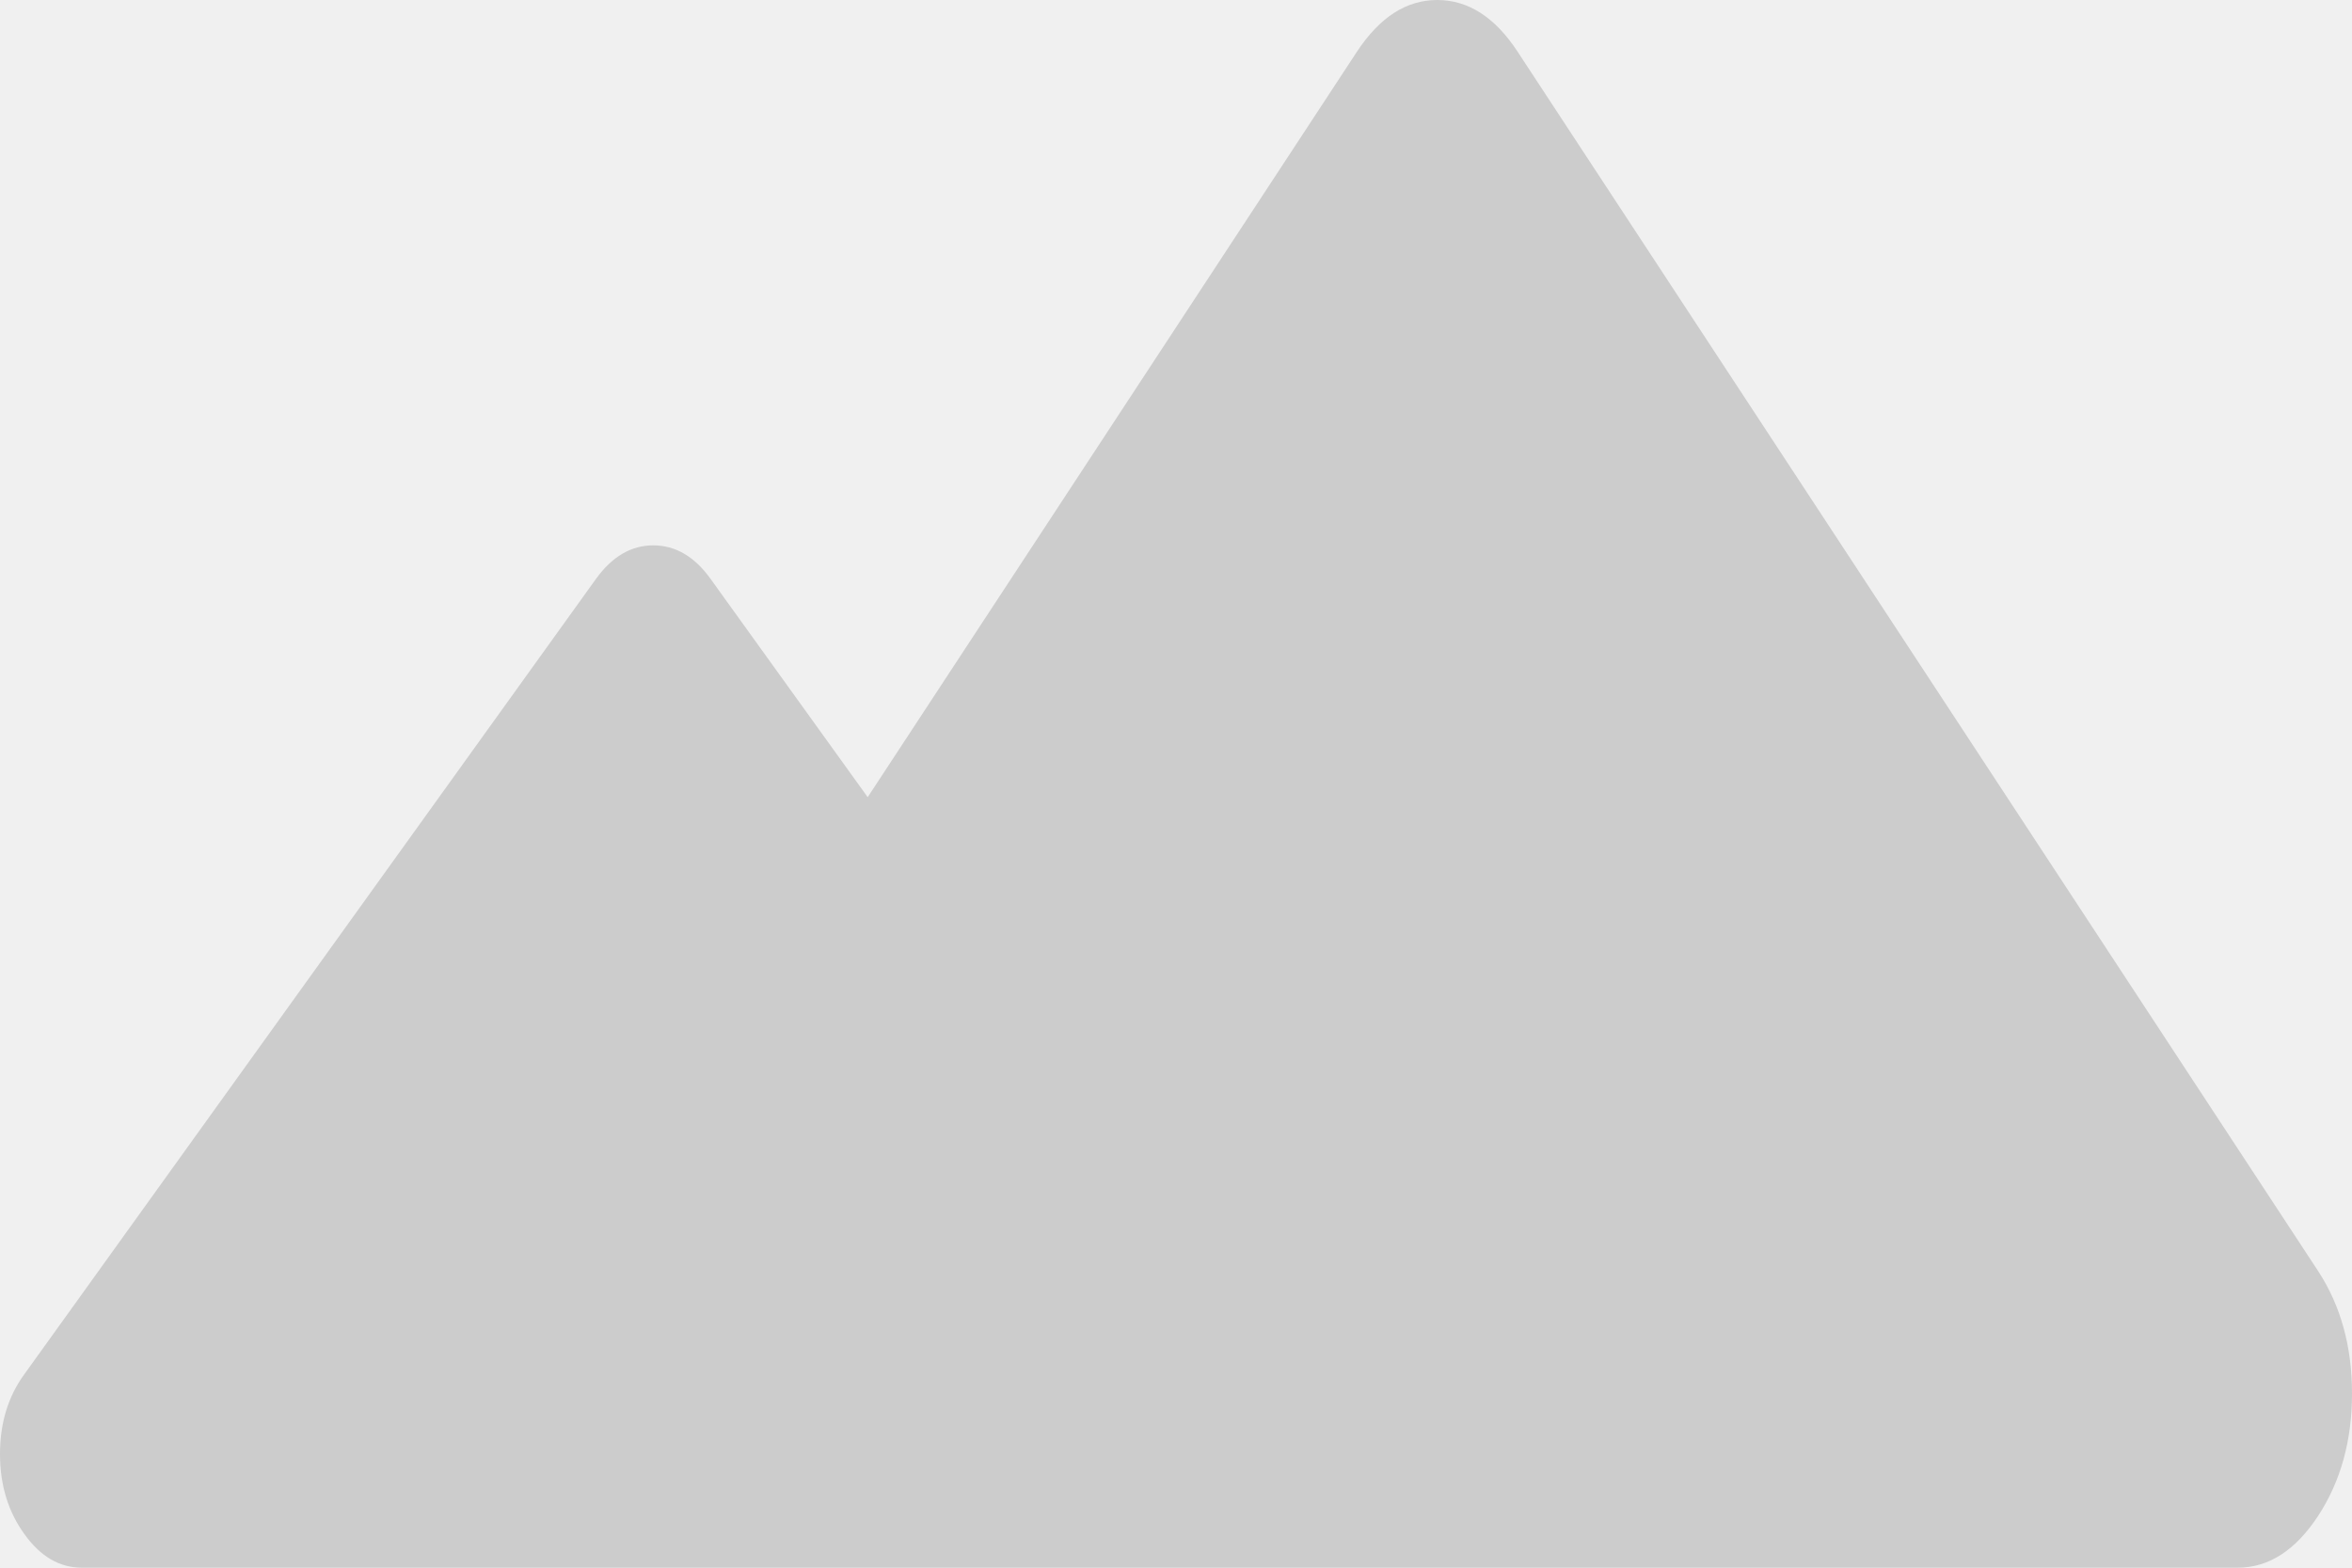
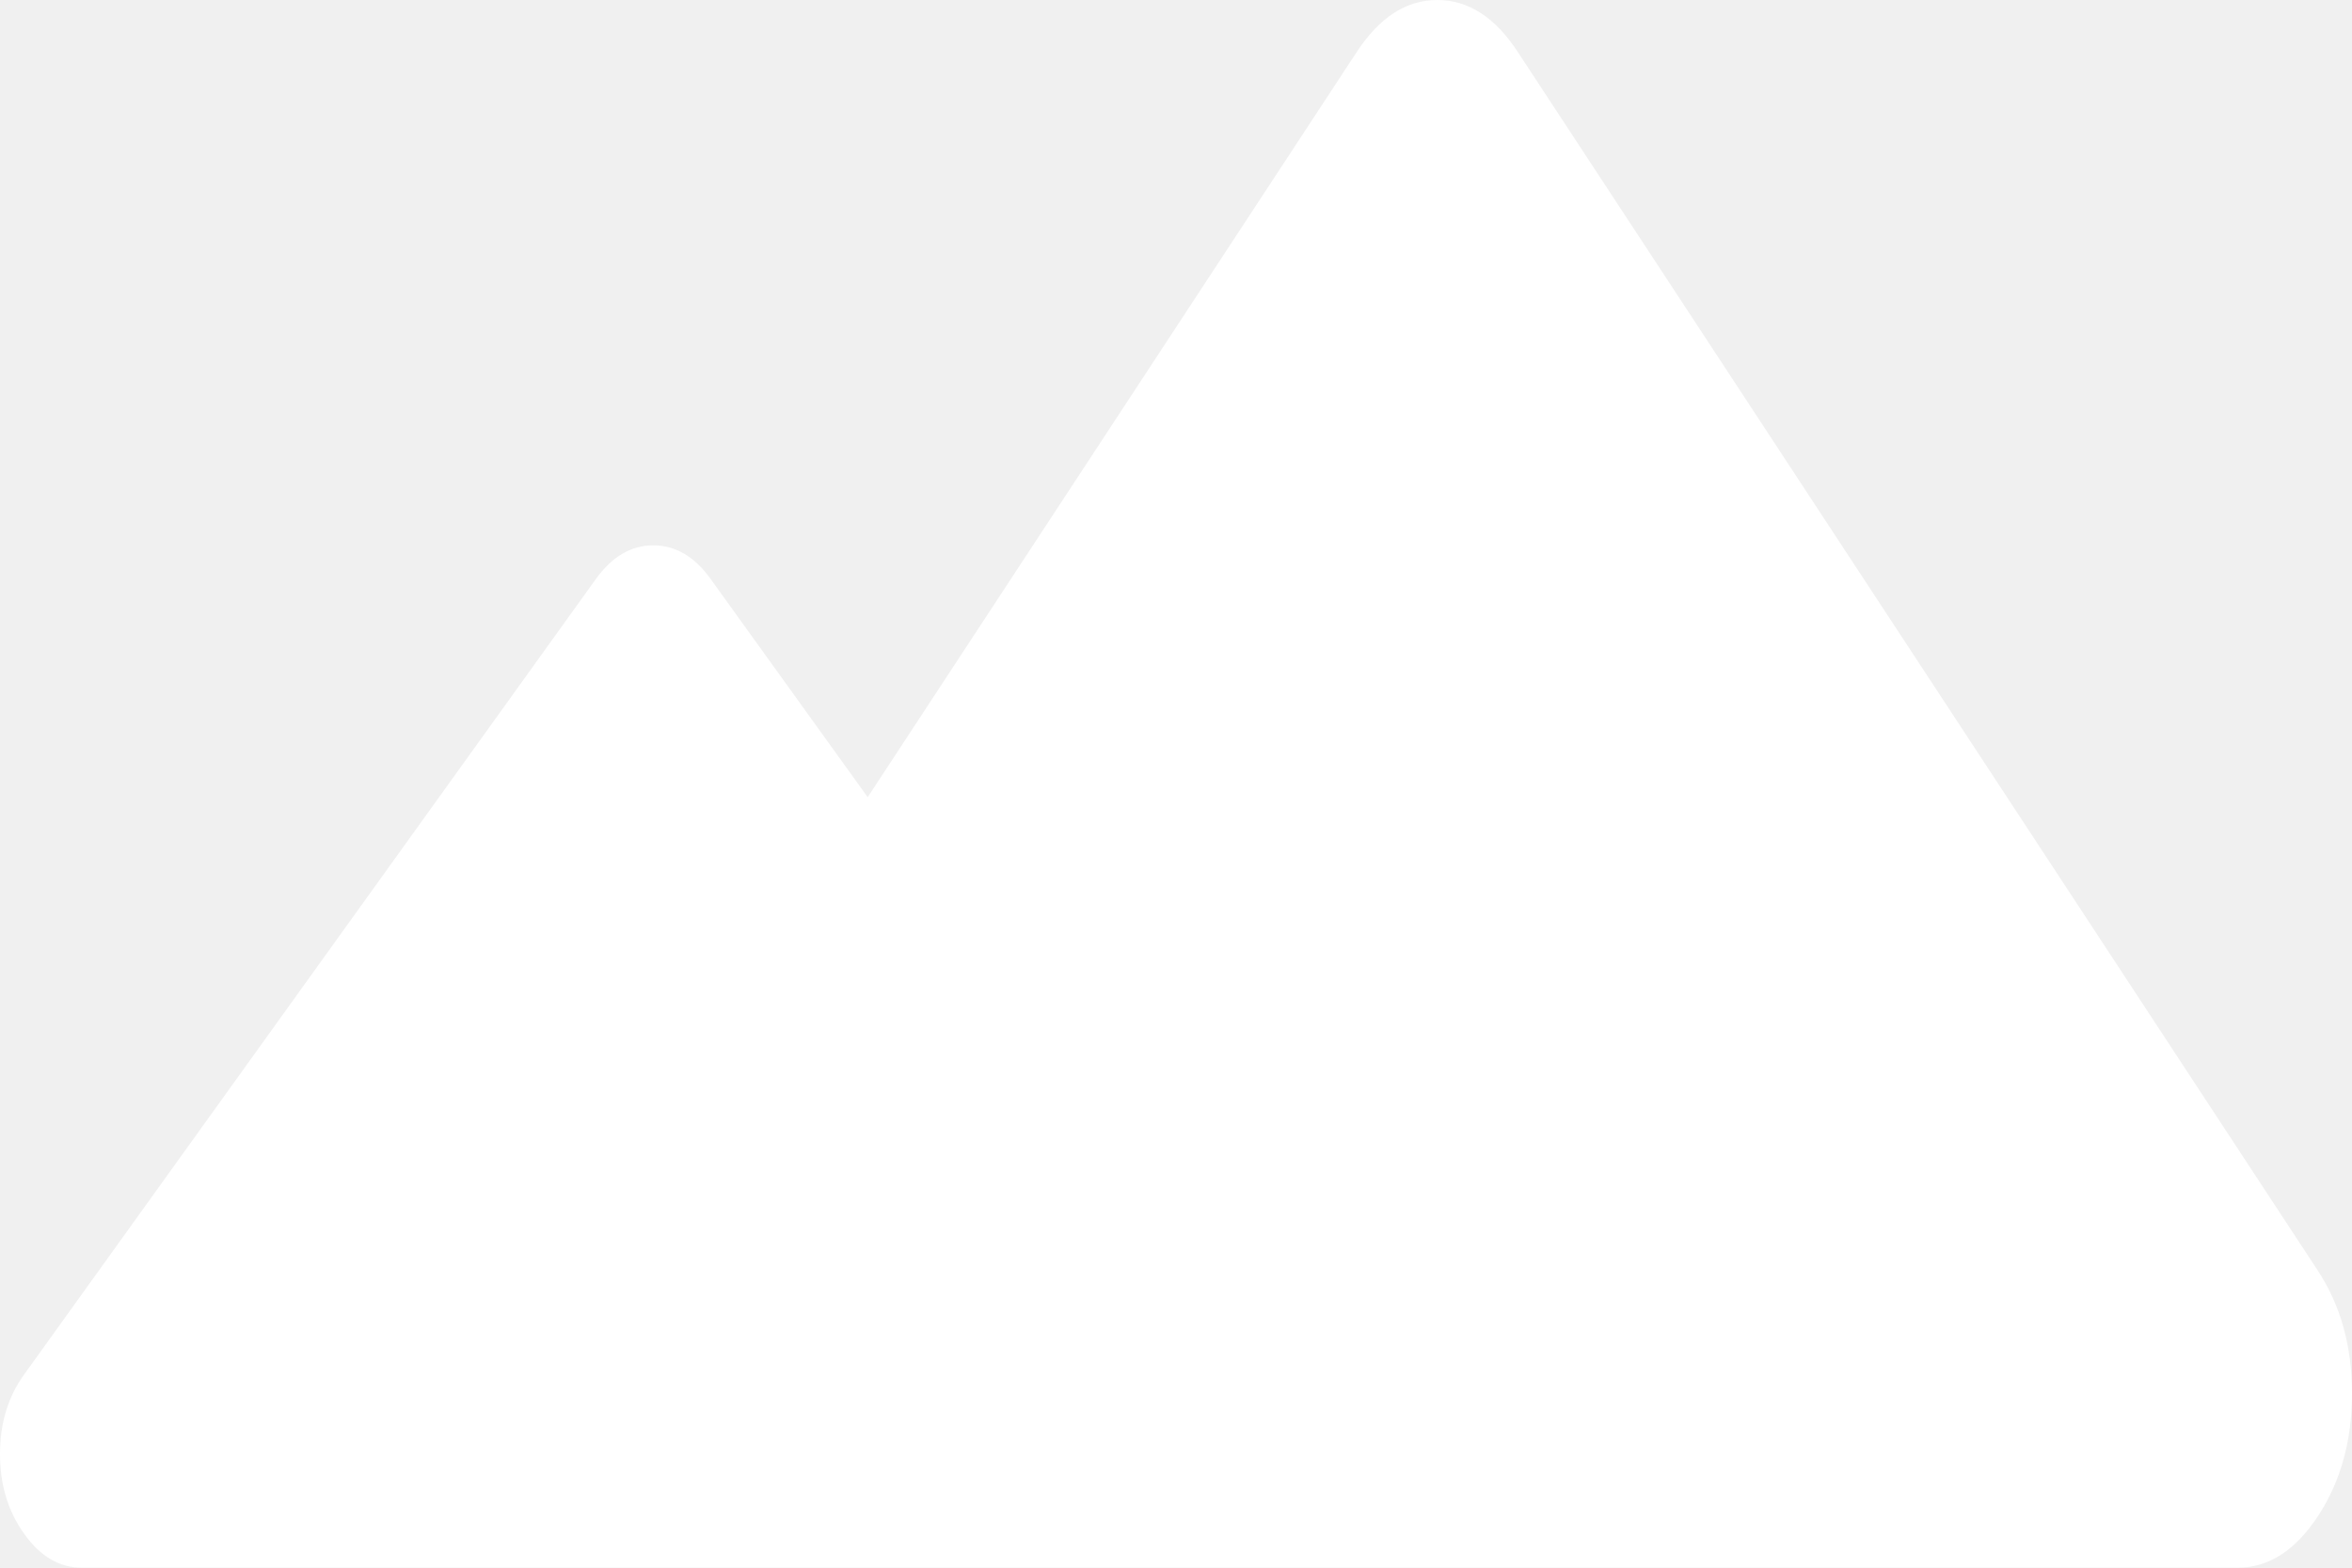
<svg xmlns="http://www.w3.org/2000/svg" version="1.1" width="12px" height="8px">
-   <g transform="matrix(1 0 0 1 -182 -17 )">
-     <path d="M 11.417 8  L 6.25 8  L 3.256 8  L 0.417 8  C 0.304 8  0.206 7.943  0.124 7.828  C 0.041 7.713  0 7.577  0 7.42  C 0 7.263  0.041 7.127  0.124 7.013  L 3.04 2.955  C 3.123 2.84  3.22 2.783  3.333 2.783  C 3.446 2.783  3.544 2.84  3.626 2.955  L 4.427 4.068  L 6.923 0.264  C 7.039 0.088  7.175 0  7.333 0  C 7.491 0  7.628 0.088  7.743 0.264  L 11.827 6.486  C 11.942 6.662  12 6.87  12 7.111  C 12 7.352  11.942 7.56  11.827 7.736  C 11.711 7.912  11.575 8  11.417 8  Z " fill-rule="nonzero" fill="#cccccc" stroke="none" transform="matrix(1 0 0 1 182 17 )" />
+   <g transform="matrix(1 0 0 1 -41 -17 )">
+     <path d="M 11.417 8  L 6.25 8  L 3.256 8  L 0.417 8  C 0.304 8  0.206 7.943  0.124 7.828  C 0.041 7.713  0 7.577  0 7.42  C 0 7.263  0.041 7.127  0.124 7.013  L 3.04 2.955  C 3.123 2.84  3.22 2.783  3.333 2.783  C 3.446 2.783  3.544 2.84  3.626 2.955  L 4.427 4.068  L 6.923 0.264  C 7.039 0.088  7.175 0  7.333 0  C 7.491 0  7.628 0.088  7.743 0.264  L 11.827 6.486  C 11.942 6.662  12 6.87  12 7.111  C 12 7.352  11.942 7.56  11.827 7.736  C 11.711 7.912  11.575 8  11.417 8  Z " fill-rule="nonzero" fill="#ffffff" stroke="none" transform="matrix(1 0 0 1 41 17 )" />
  </g>
</svg>
